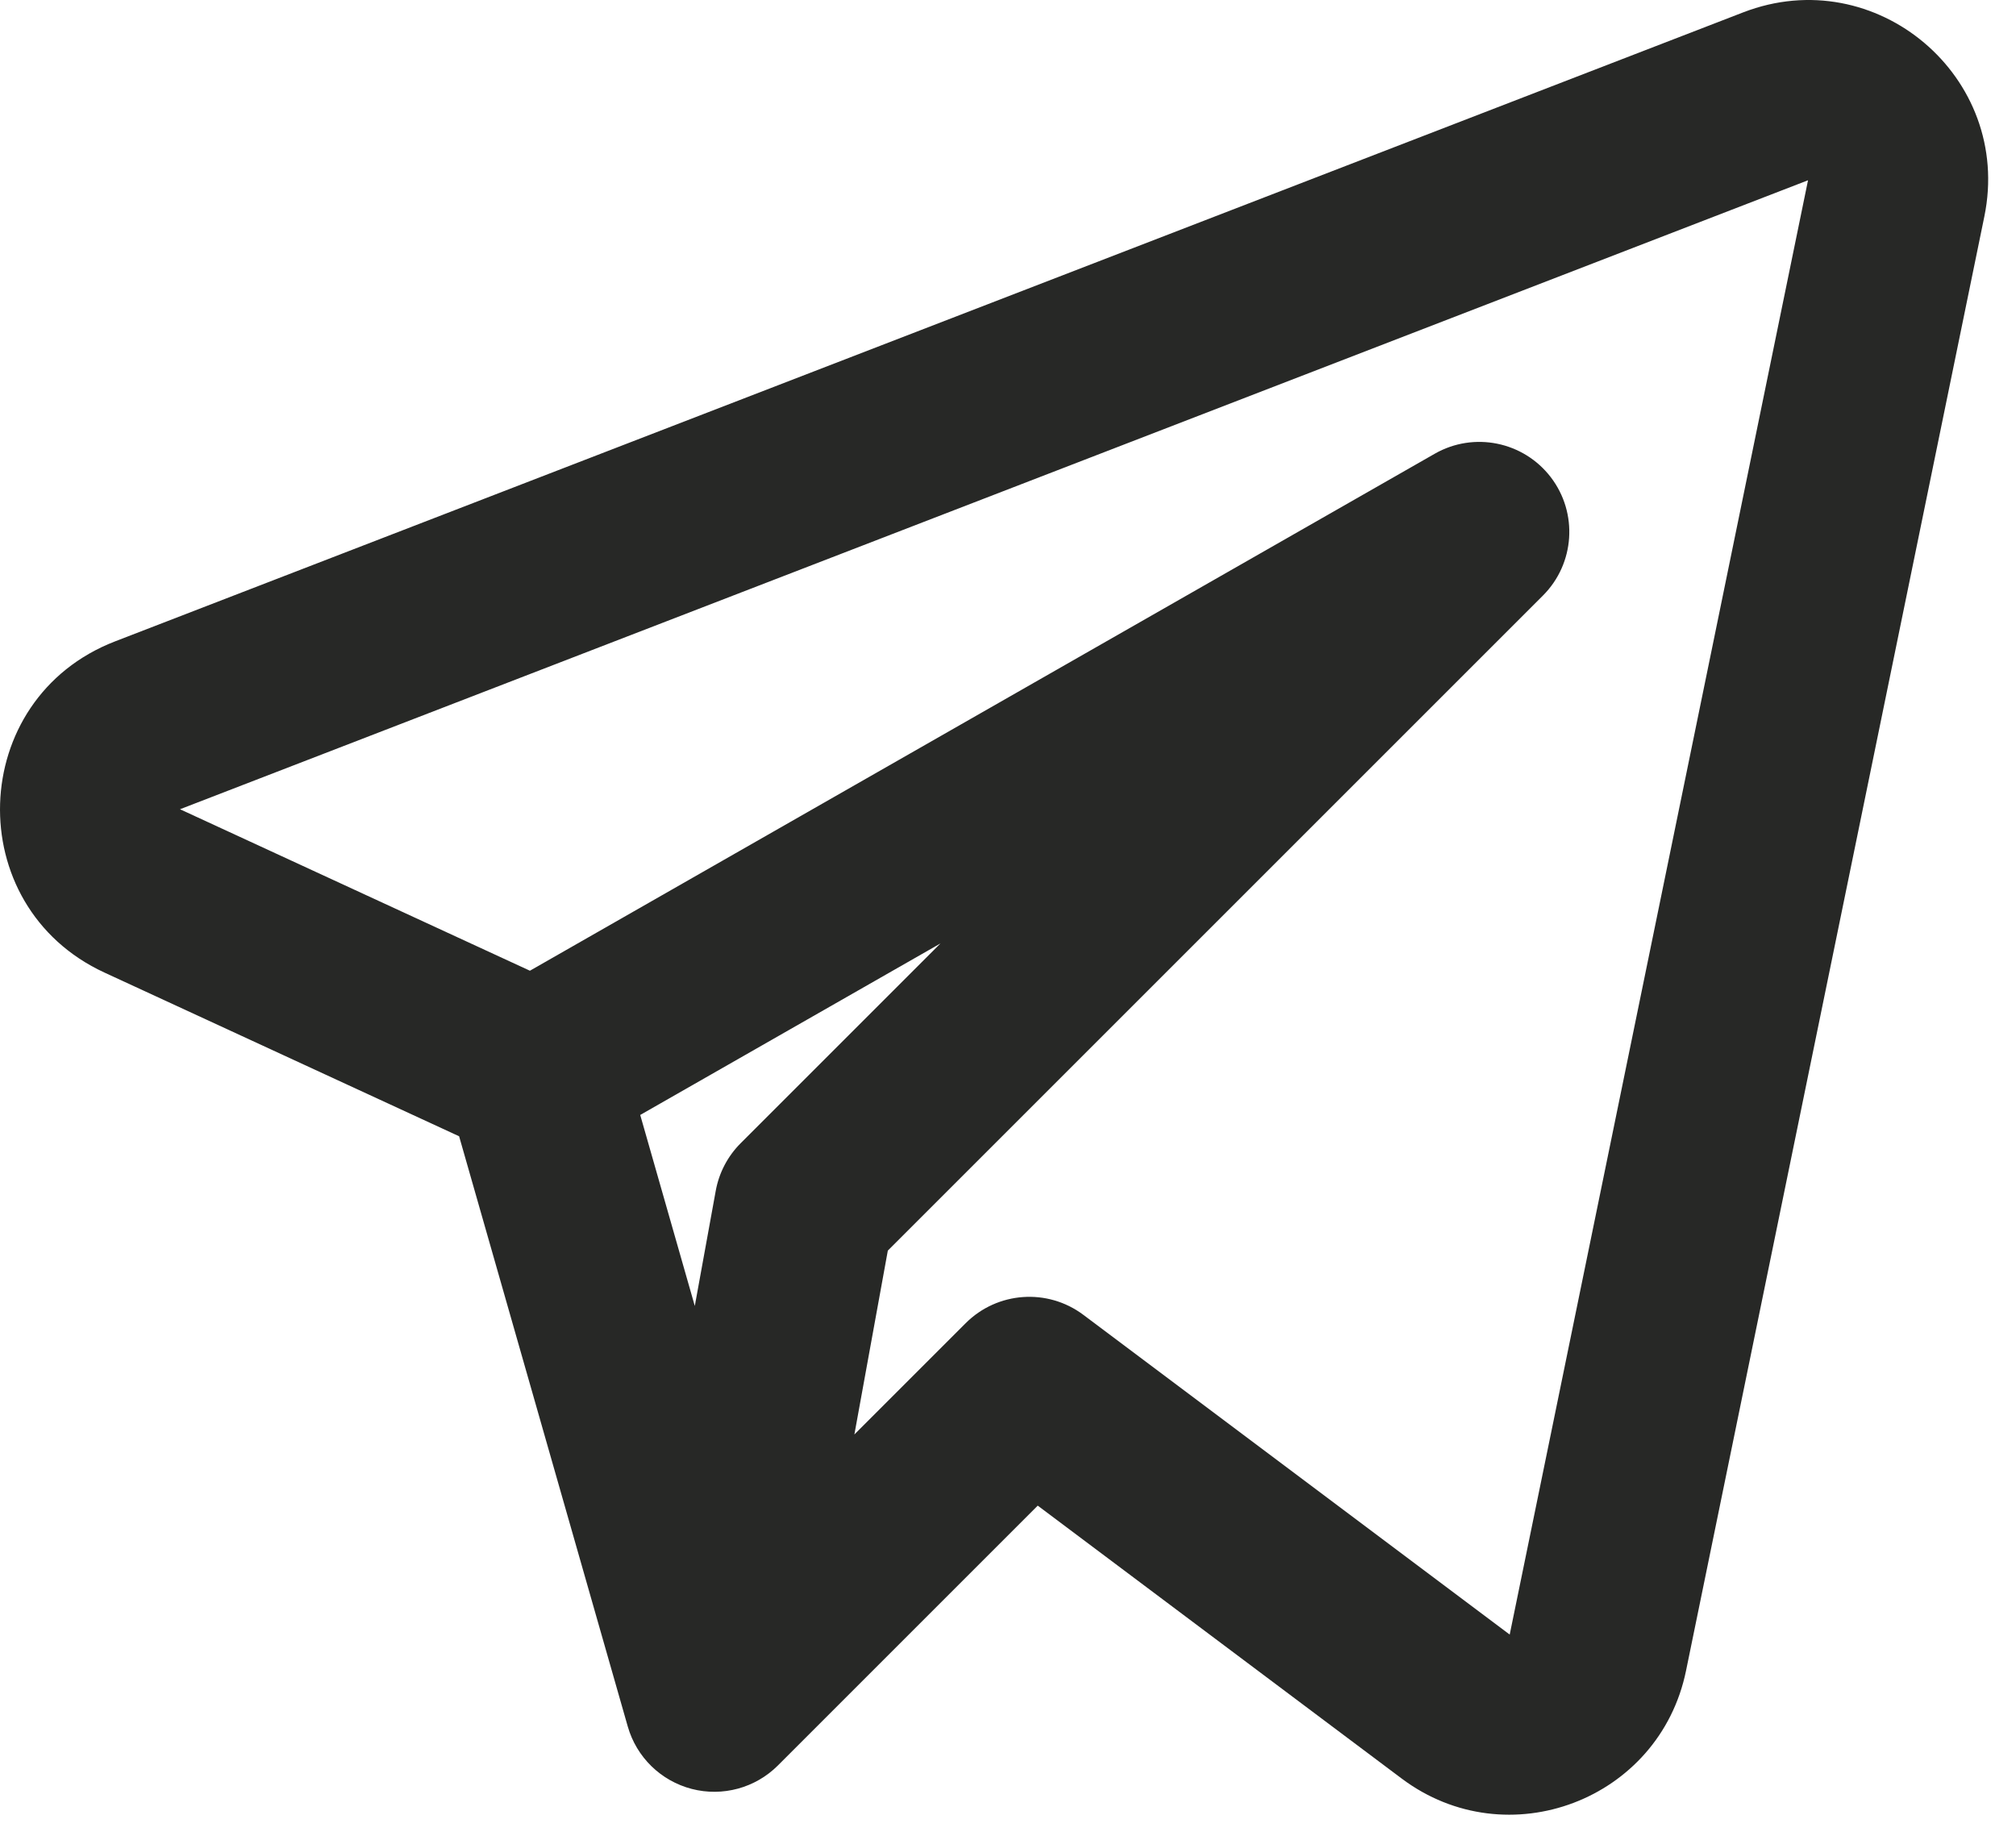
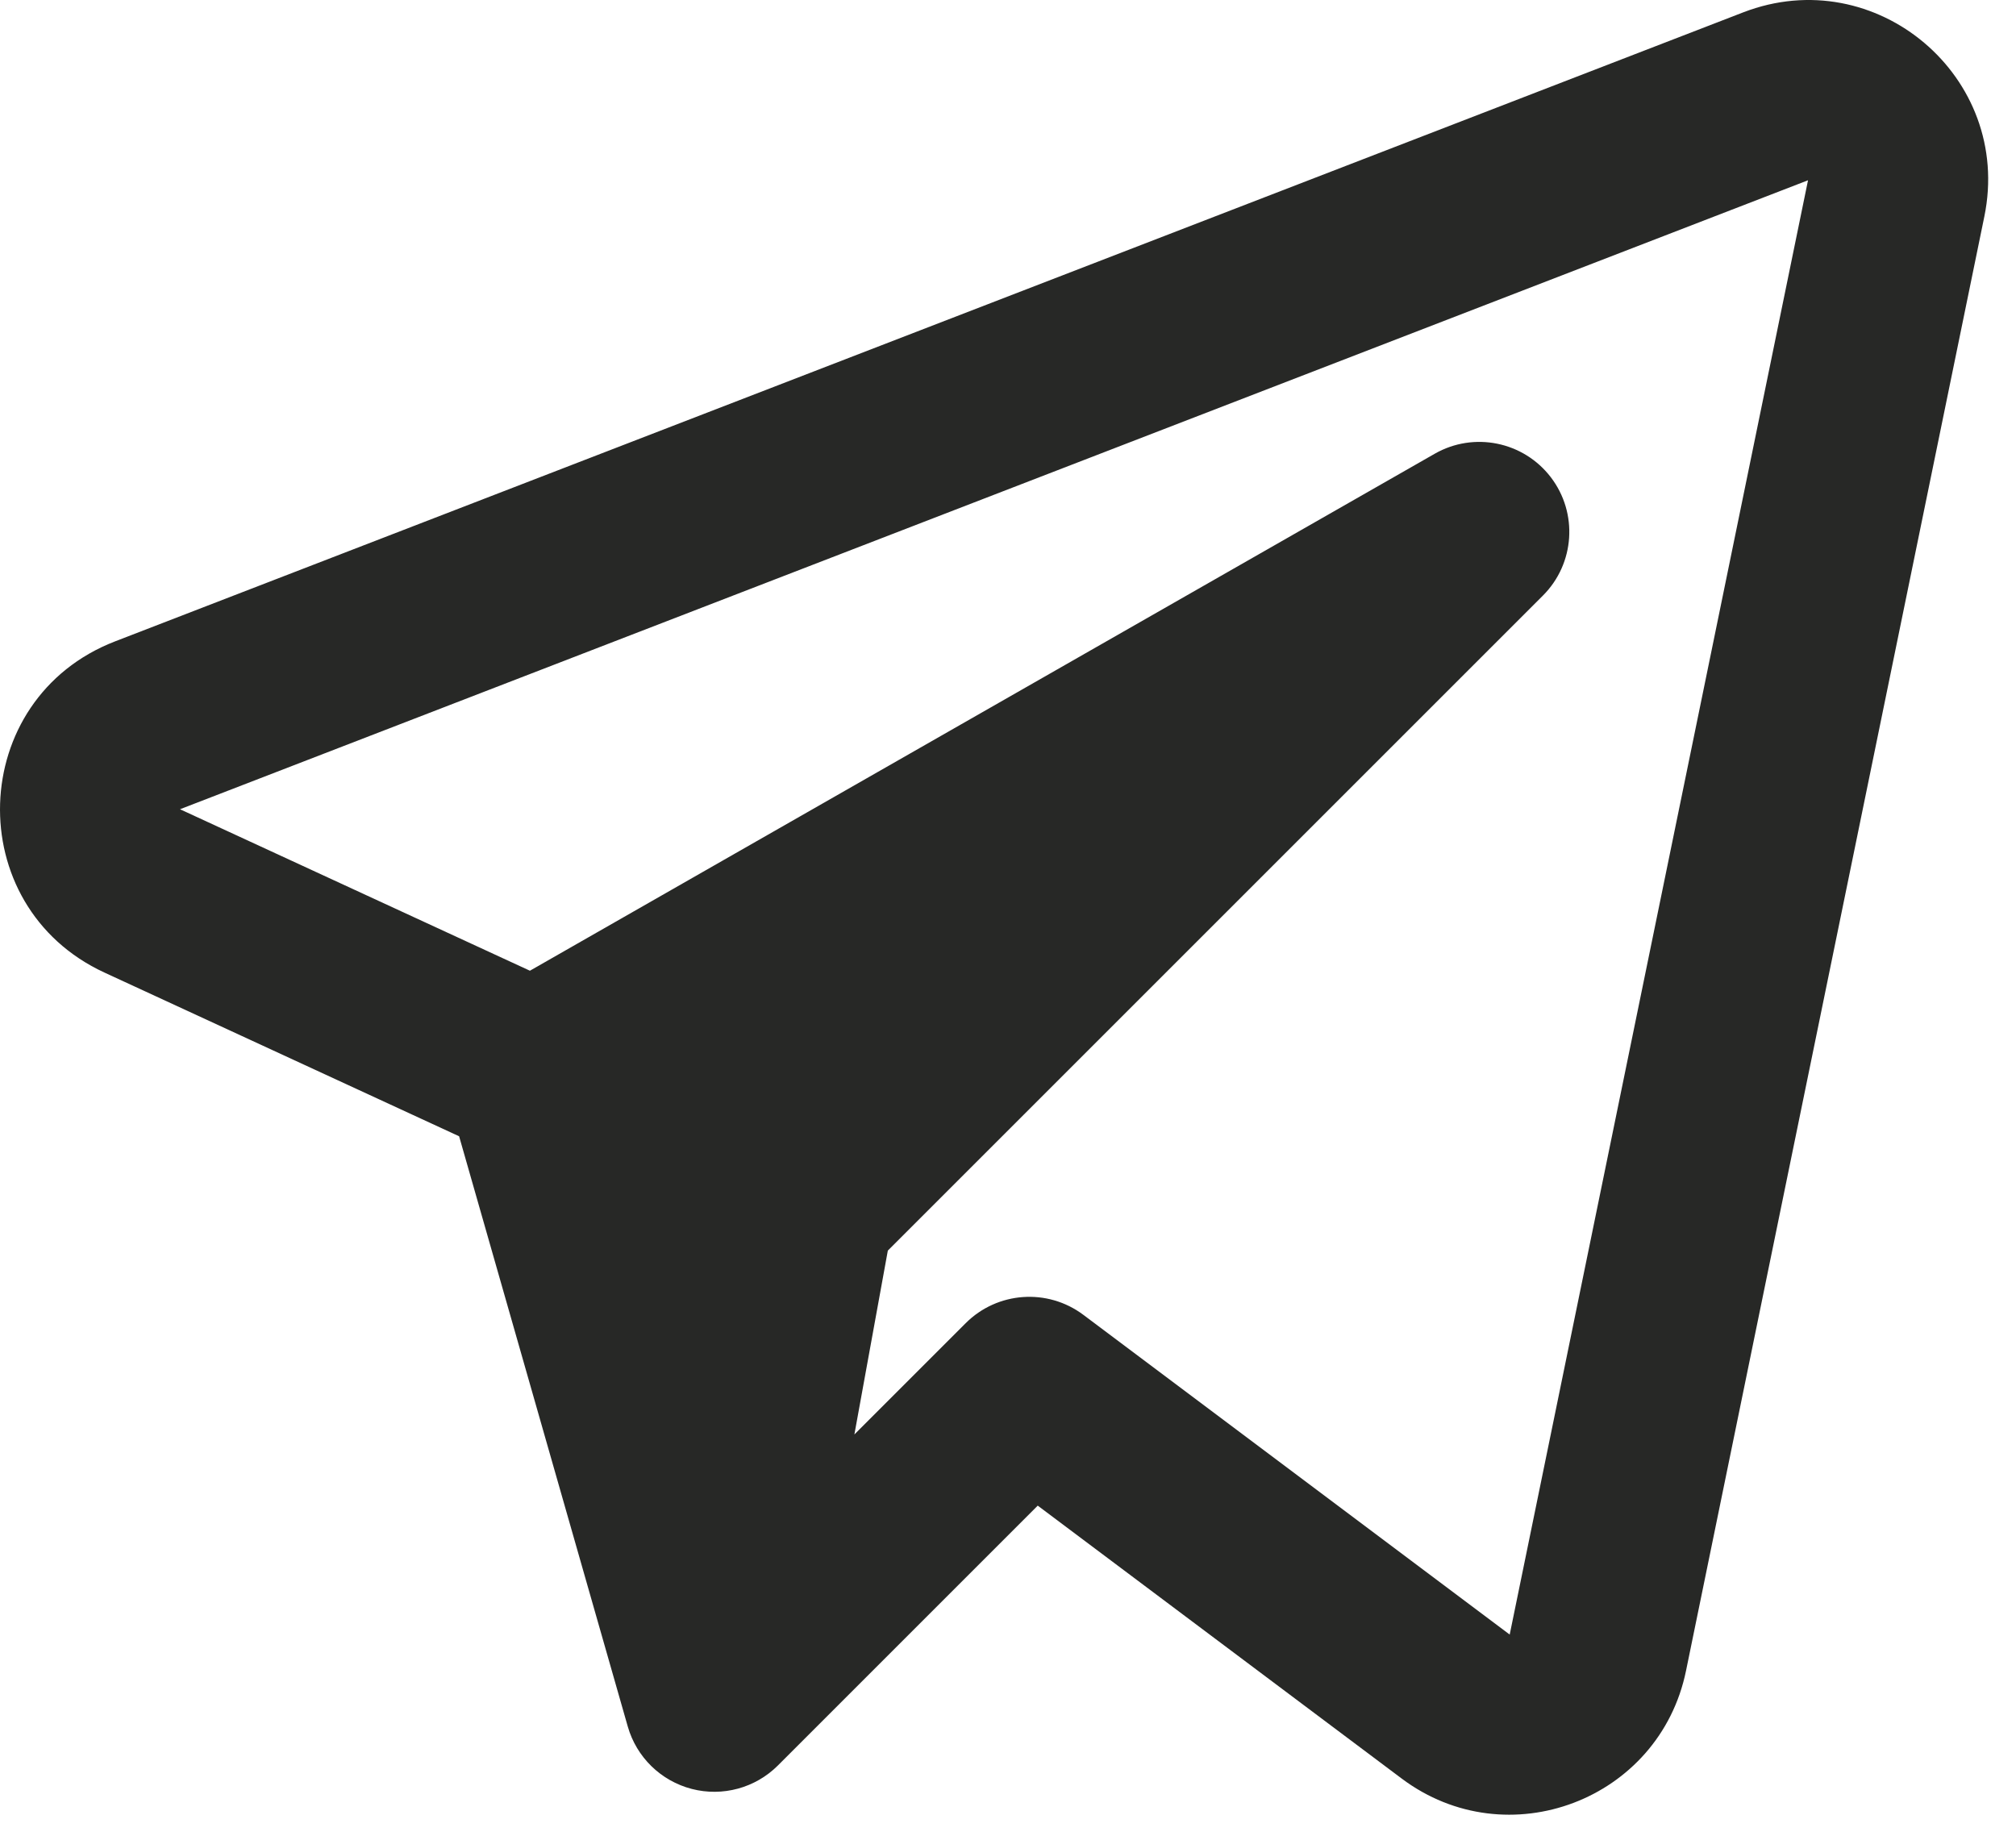
<svg xmlns="http://www.w3.org/2000/svg" width="56" height="51" viewBox="0 0 56 51" fill="none">
-   <path fill-rule="evenodd" clip-rule="evenodd" d="M55.121 6.013C55.916 2.138 52.11 -1.081 48.421 0.344L3.198 17.817C-0.922 19.408 -1.105 25.17 2.905 27.02L12.753 31.566L17.438 47.963C17.681 48.815 18.357 49.474 19.215 49.697C20.072 49.919 20.983 49.671 21.61 49.044L28.826 41.827L38.936 49.409C41.87 51.61 46.097 50.007 46.834 46.414L55.121 6.013ZM5 22.481L50.223 5.008L41.936 45.409L30.092 36.526C29.097 35.78 27.704 35.879 26.824 36.759L23.733 39.85L24.662 34.742L42.86 16.544C43.745 15.659 43.839 14.254 43.079 13.259C42.318 12.264 40.939 11.984 39.852 12.606L14.72 26.967L5 22.481ZM17.784 30.974L19.3 36.28L19.882 33.079C19.973 32.579 20.215 32.118 20.574 31.759L26.124 26.209L17.784 30.974Z" fill="#272826" />
+   <path fillRule="evenodd" clipRule="evenodd" d="M55.121 6.013C55.916 2.138 52.11 -1.081 48.421 0.344L3.198 17.817C-0.922 19.408 -1.105 25.17 2.905 27.02L12.753 31.566L17.438 47.963C17.681 48.815 18.357 49.474 19.215 49.697C20.072 49.919 20.983 49.671 21.61 49.044L28.826 41.827L38.936 49.409C41.87 51.61 46.097 50.007 46.834 46.414L55.121 6.013ZM5 22.481L50.223 5.008L41.936 45.409L30.092 36.526C29.097 35.78 27.704 35.879 26.824 36.759L23.733 39.85L24.662 34.742L42.86 16.544C43.745 15.659 43.839 14.254 43.079 13.259C42.318 12.264 40.939 11.984 39.852 12.606L14.72 26.967L5 22.481ZM17.784 30.974L19.3 36.28L19.882 33.079C19.973 32.579 20.215 32.118 20.574 31.759L26.124 26.209L17.784 30.974Z" fill="#272826" />
</svg>
